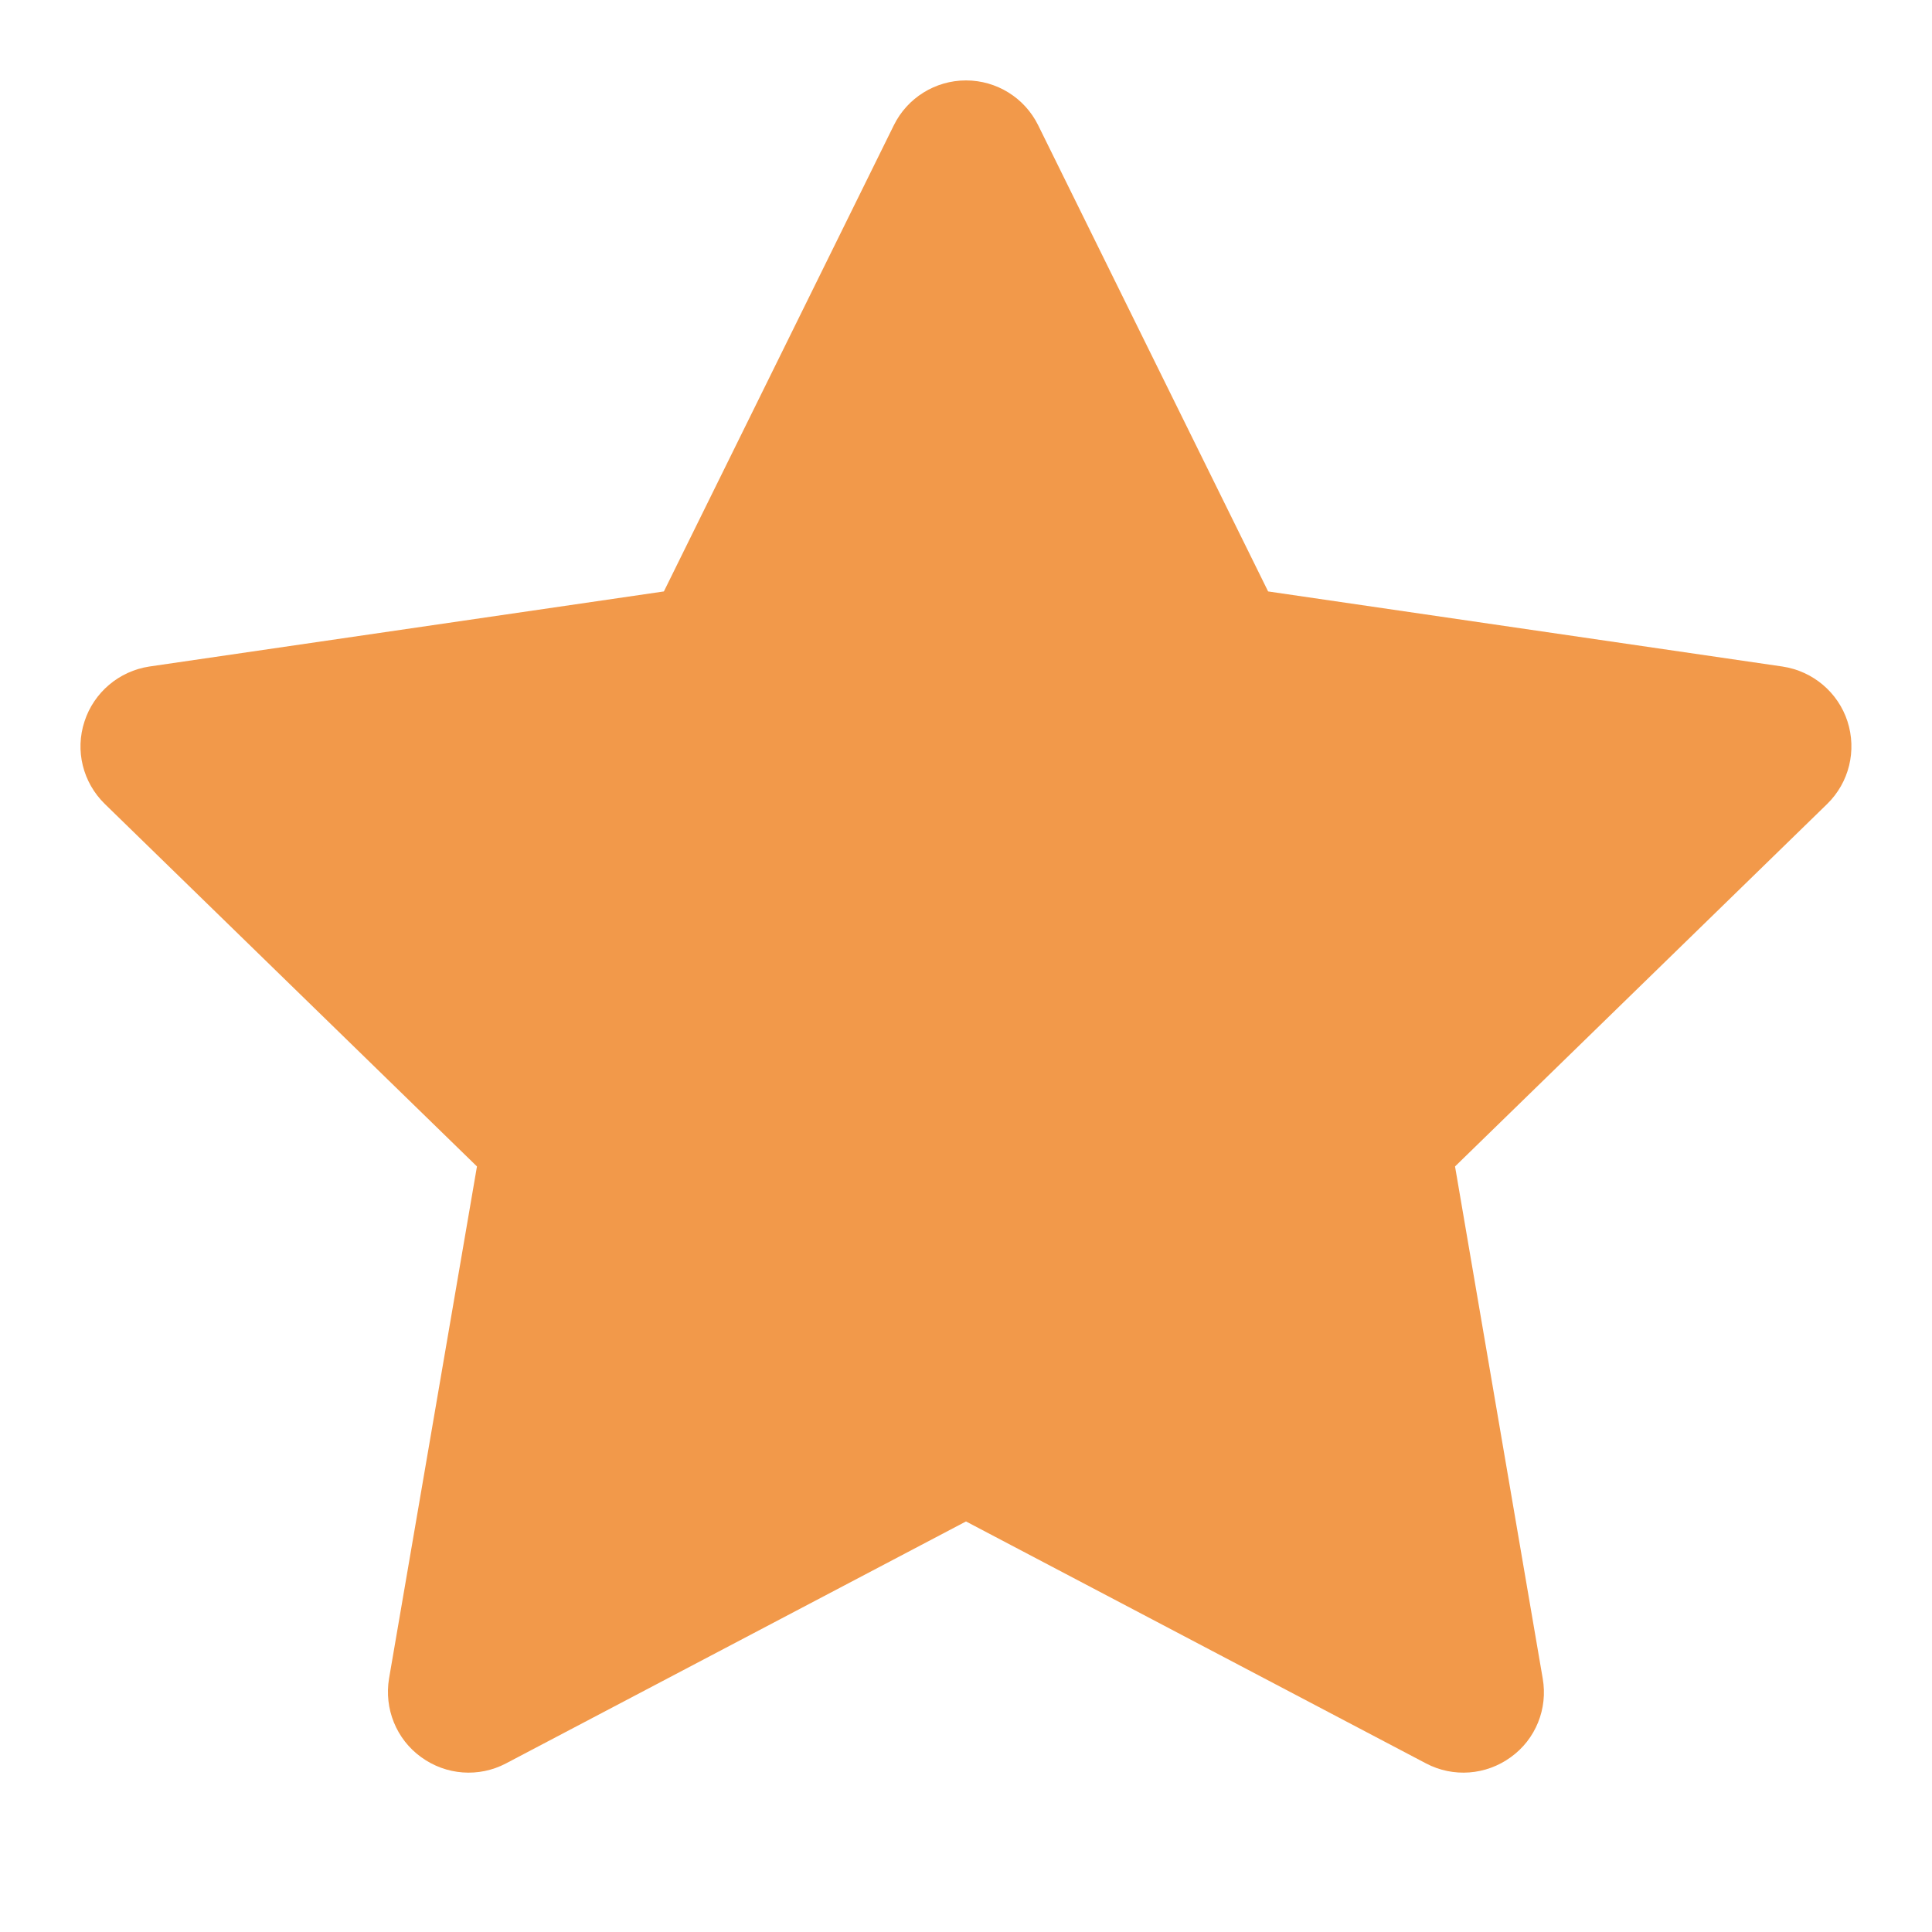
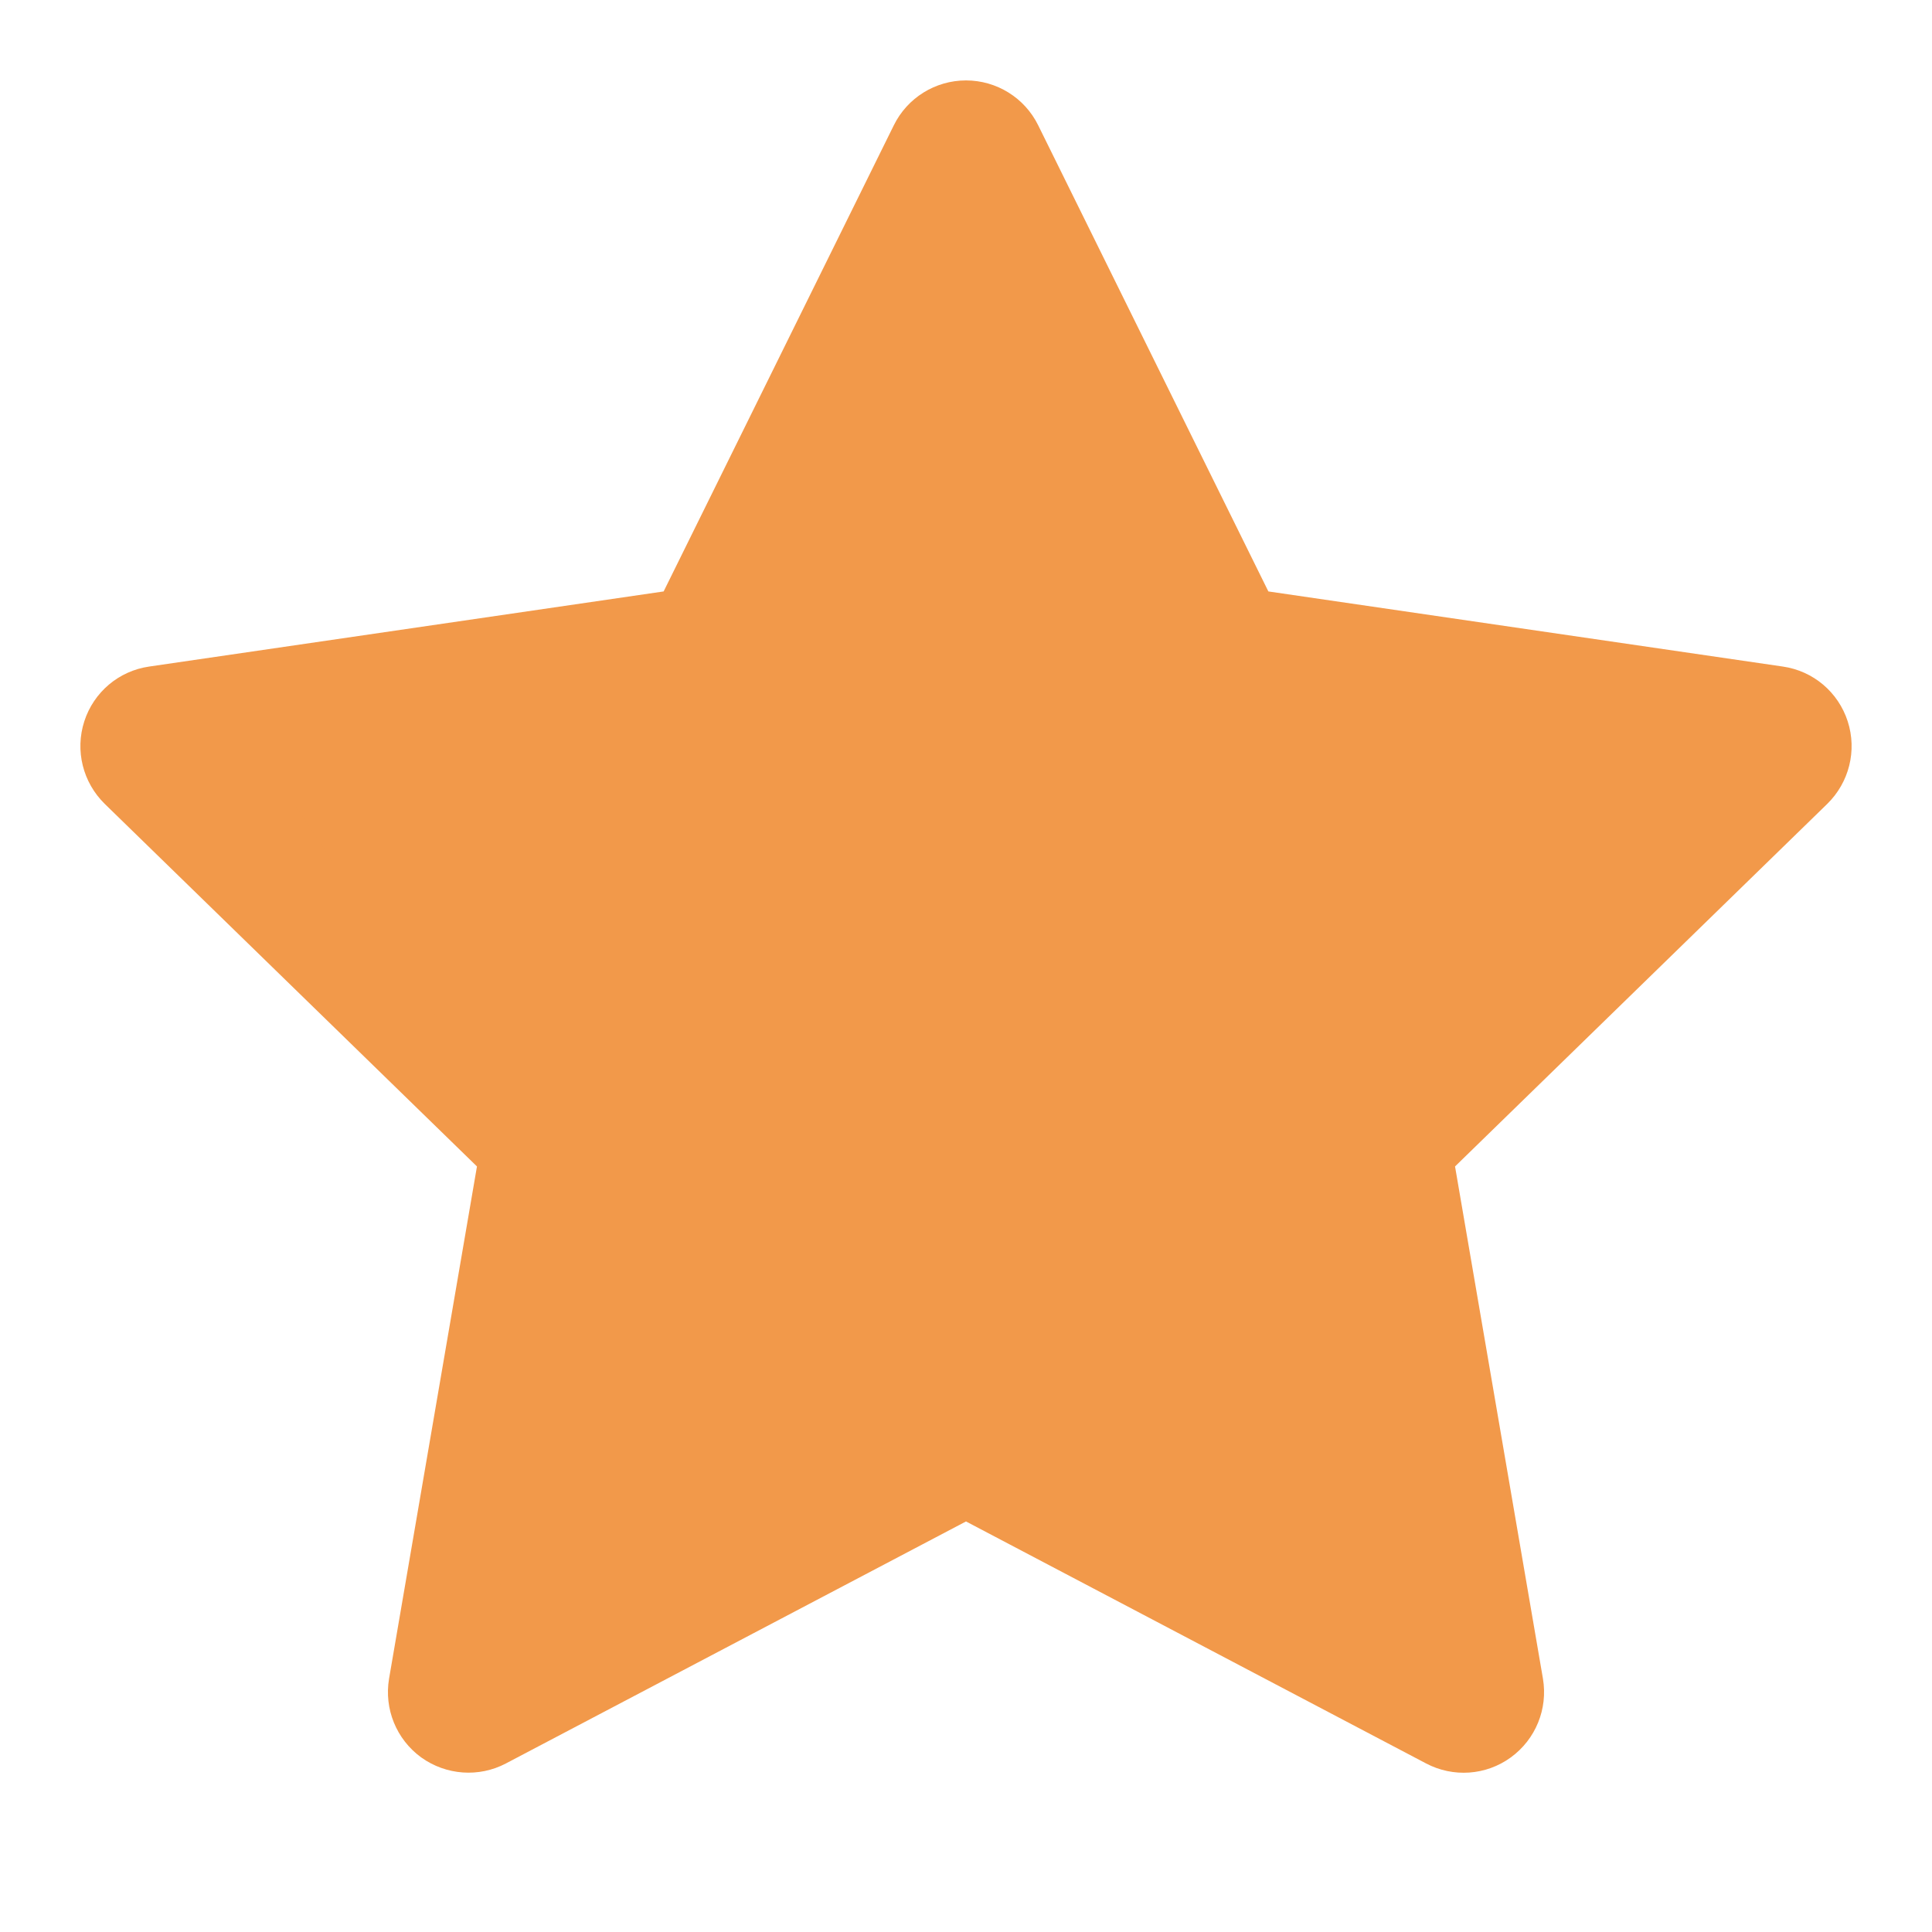
<svg xmlns="http://www.w3.org/2000/svg" width="8" height="8" viewBox="0 0 8 8" fill="none">
-   <path fill-rule="evenodd" clip-rule="evenodd" d="M4 0.333C4.127 0.333 4.243 0.405 4.299 0.519L5.251 2.449L7.381 2.76C7.507 2.779 7.611 2.867 7.65 2.987C7.689 3.108 7.657 3.24 7.566 3.329L6.025 4.83L6.388 6.95C6.41 7.075 6.359 7.202 6.256 7.276C6.153 7.351 6.017 7.361 5.905 7.302L4 6.3L2.095 7.302C1.983 7.361 1.847 7.351 1.744 7.276C1.641 7.202 1.59 7.075 1.611 6.95L1.975 4.83L0.434 3.329C0.343 3.24 0.31 3.108 0.35 2.987C0.389 2.867 0.493 2.779 0.618 2.76L2.749 2.449L3.701 0.519C3.757 0.405 3.873 0.333 4 0.333ZM4 1.42L3.269 2.901C3.22 2.999 3.127 3.067 3.018 3.083L1.383 3.322L2.566 4.475C2.644 4.551 2.68 4.662 2.662 4.77L2.383 6.397L3.845 5.628C3.942 5.577 4.058 5.577 4.155 5.628L5.617 6.397L5.338 4.77C5.32 4.662 5.355 4.551 5.434 4.475L6.617 3.322L4.982 3.083C4.873 3.067 4.78 2.999 4.731 2.901L4 1.42Z" fill="#F2994A" />
-   <path d="M2.333 5L1 3L3 2.667L4 1L5 2.667L7 3.333L5.667 4.667L6 7L4 6L2 7L2.333 5Z" fill="#F2994A" />
+   <path fill-rule="evenodd" clip-rule="evenodd" d="M4 .333c.127 0 .243.072.299.186l.953 1.93 2.13.311c.126.018.23.106.269.227.039.121.006.253-.085.342l-1.541 1.501.364 2.121c.021.125-.03.251-.133.326-.103.075-.239.084-.351.025l-1.905-1.002-1.905 1.002c-.112.059-.248.049-.351-.025-.103-.075-.154-.201-.133-.326l.364-2.121-1.541-1.501c-.091-.089-.124-.221-.085-.342.039-.121.143-.209.269-.227l2.13-.311.953-1.93c.056-.114.172-.186.299-.186zm0 1.086l-.731 1.481c-.049.098-.142.166-.251.182l-1.635.239 1.183 1.152c.079.077.115.187.096.295l-.279 1.628 1.462-.769c.097-.051.213-.051.31 0l1.462.769-.279-1.628c-.019-.108.017-.219.096-.295l1.183-1.152-1.635-.239c-.108-.016-.202-.084-.251-.182l-.731-1.481z" fill="#F2994A" />
+   <path d="M2.333 5l-1.333-2 2-.333 1-1.667 1 1.667 2 .667-1.333 1.333.333 2.333-2-1-2 1 .333-2z" fill="#F2994A" />
</svg>
